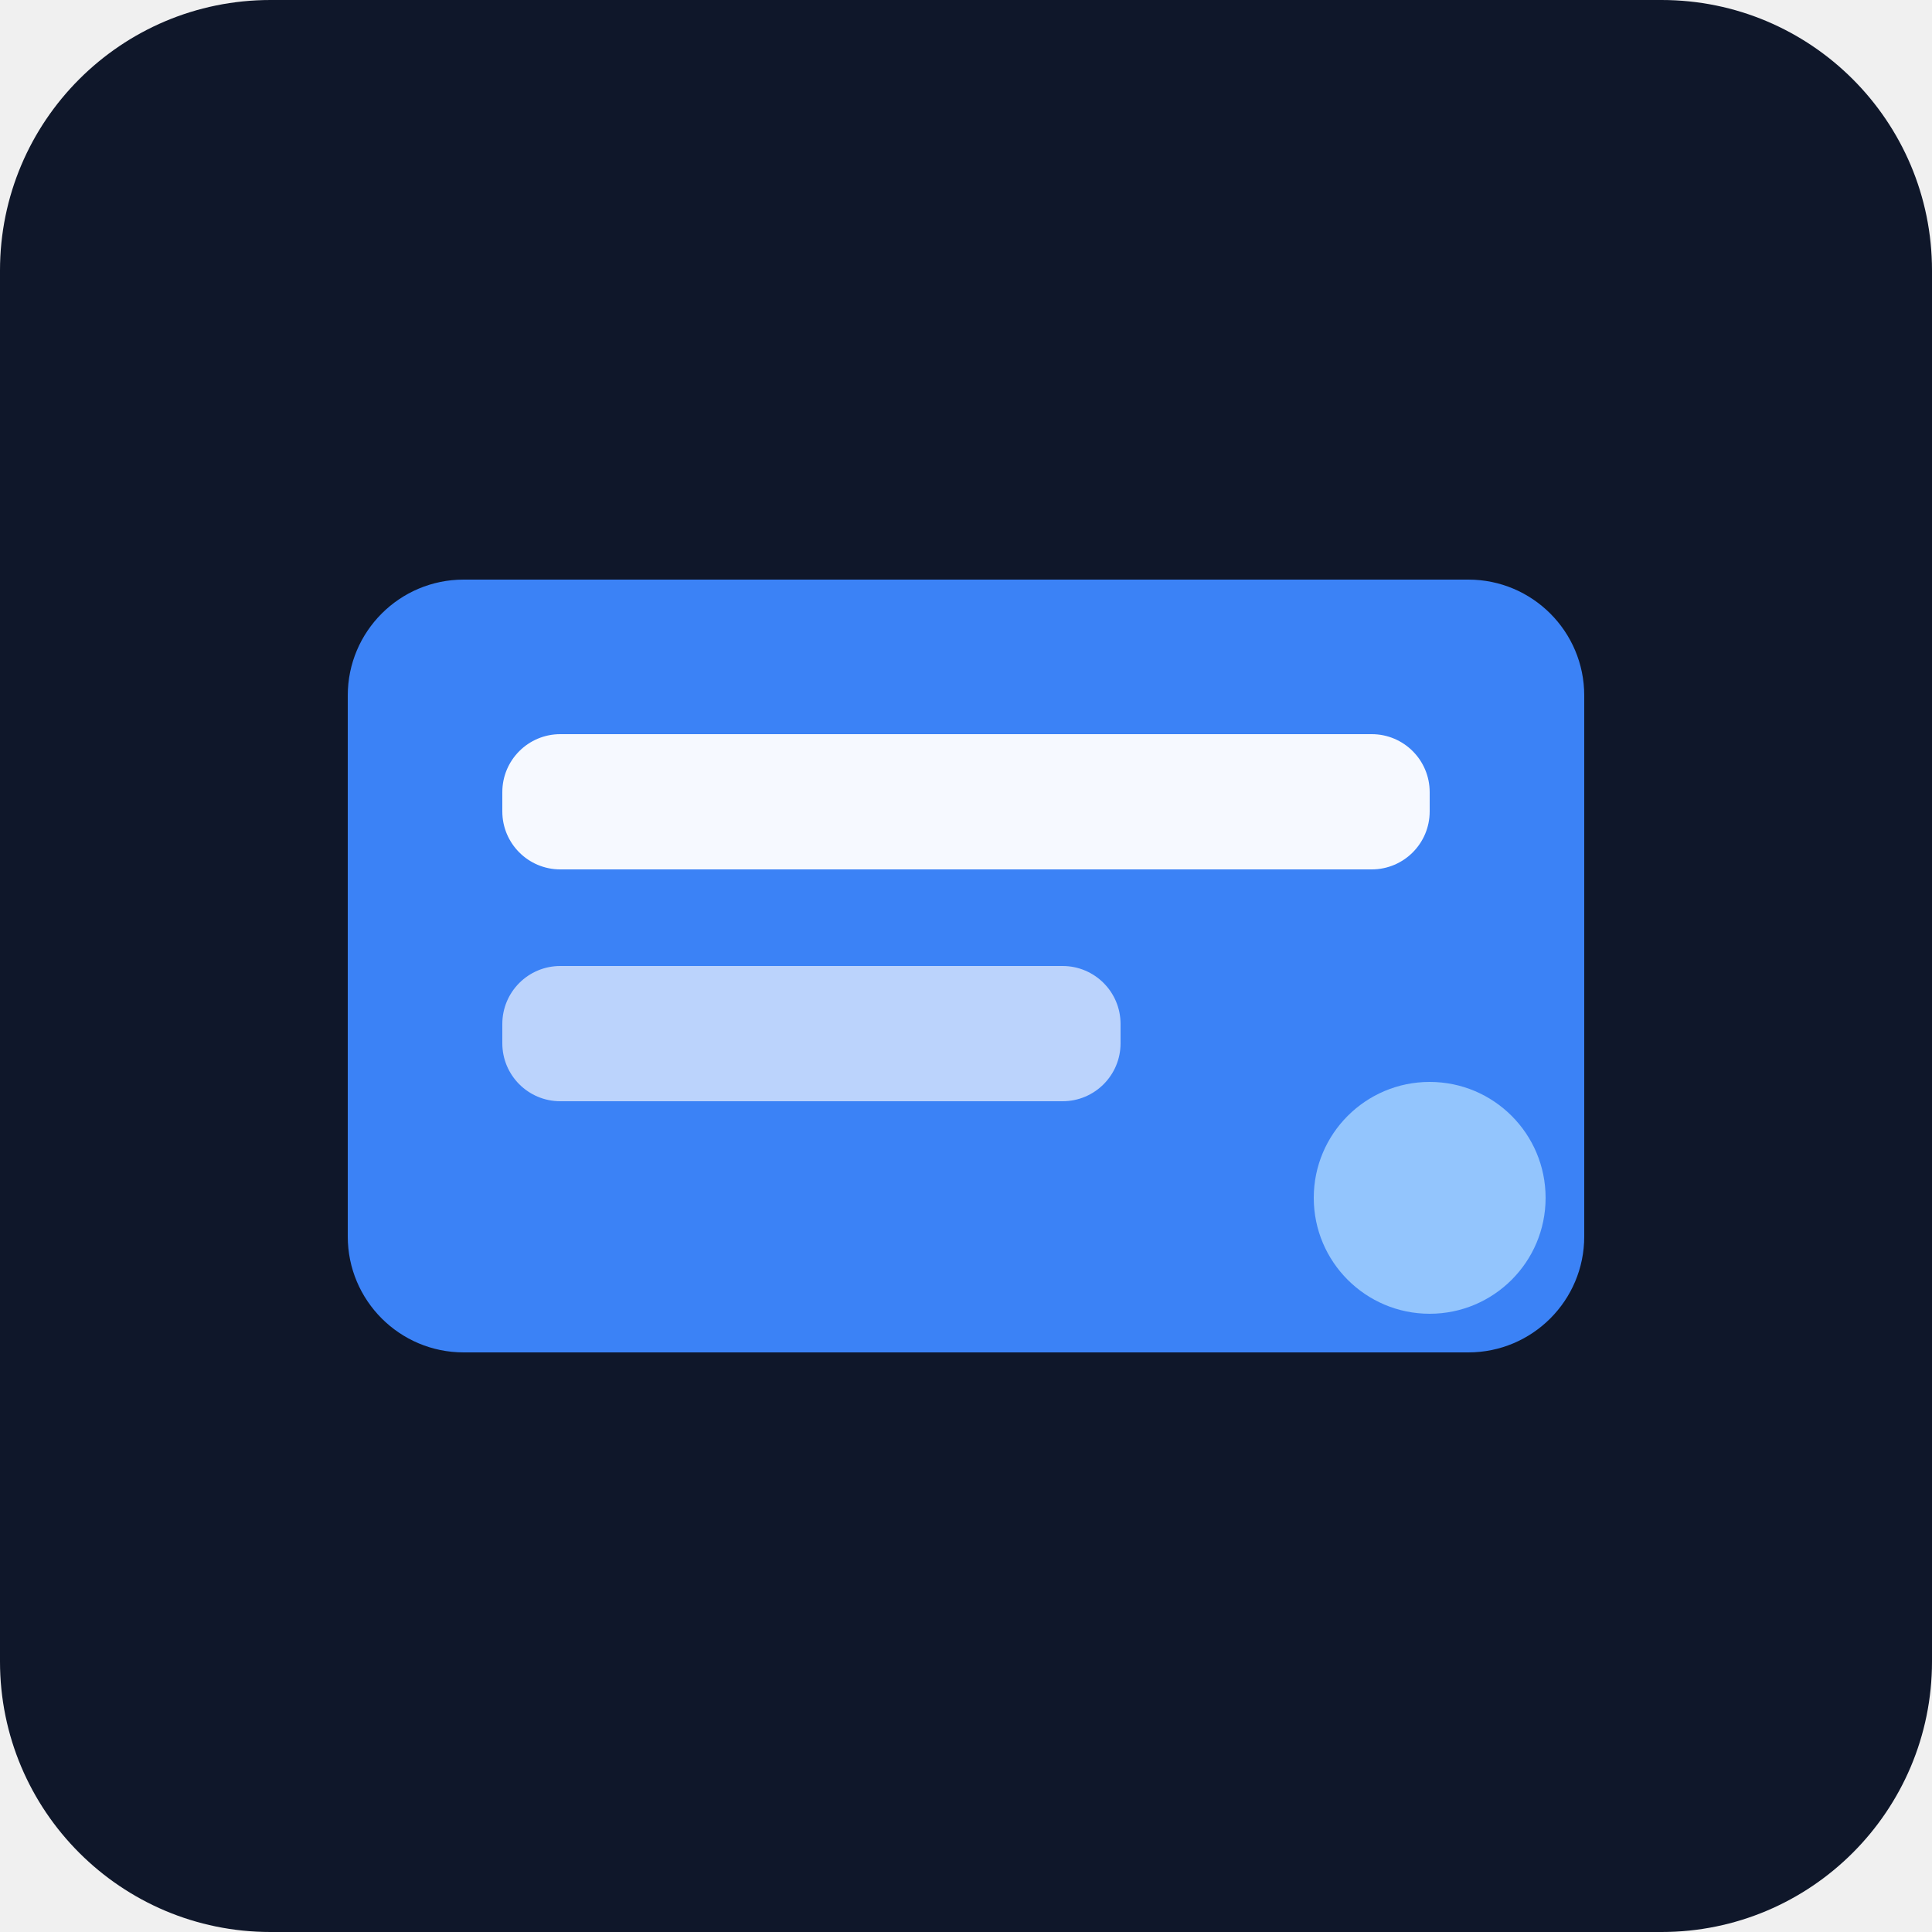
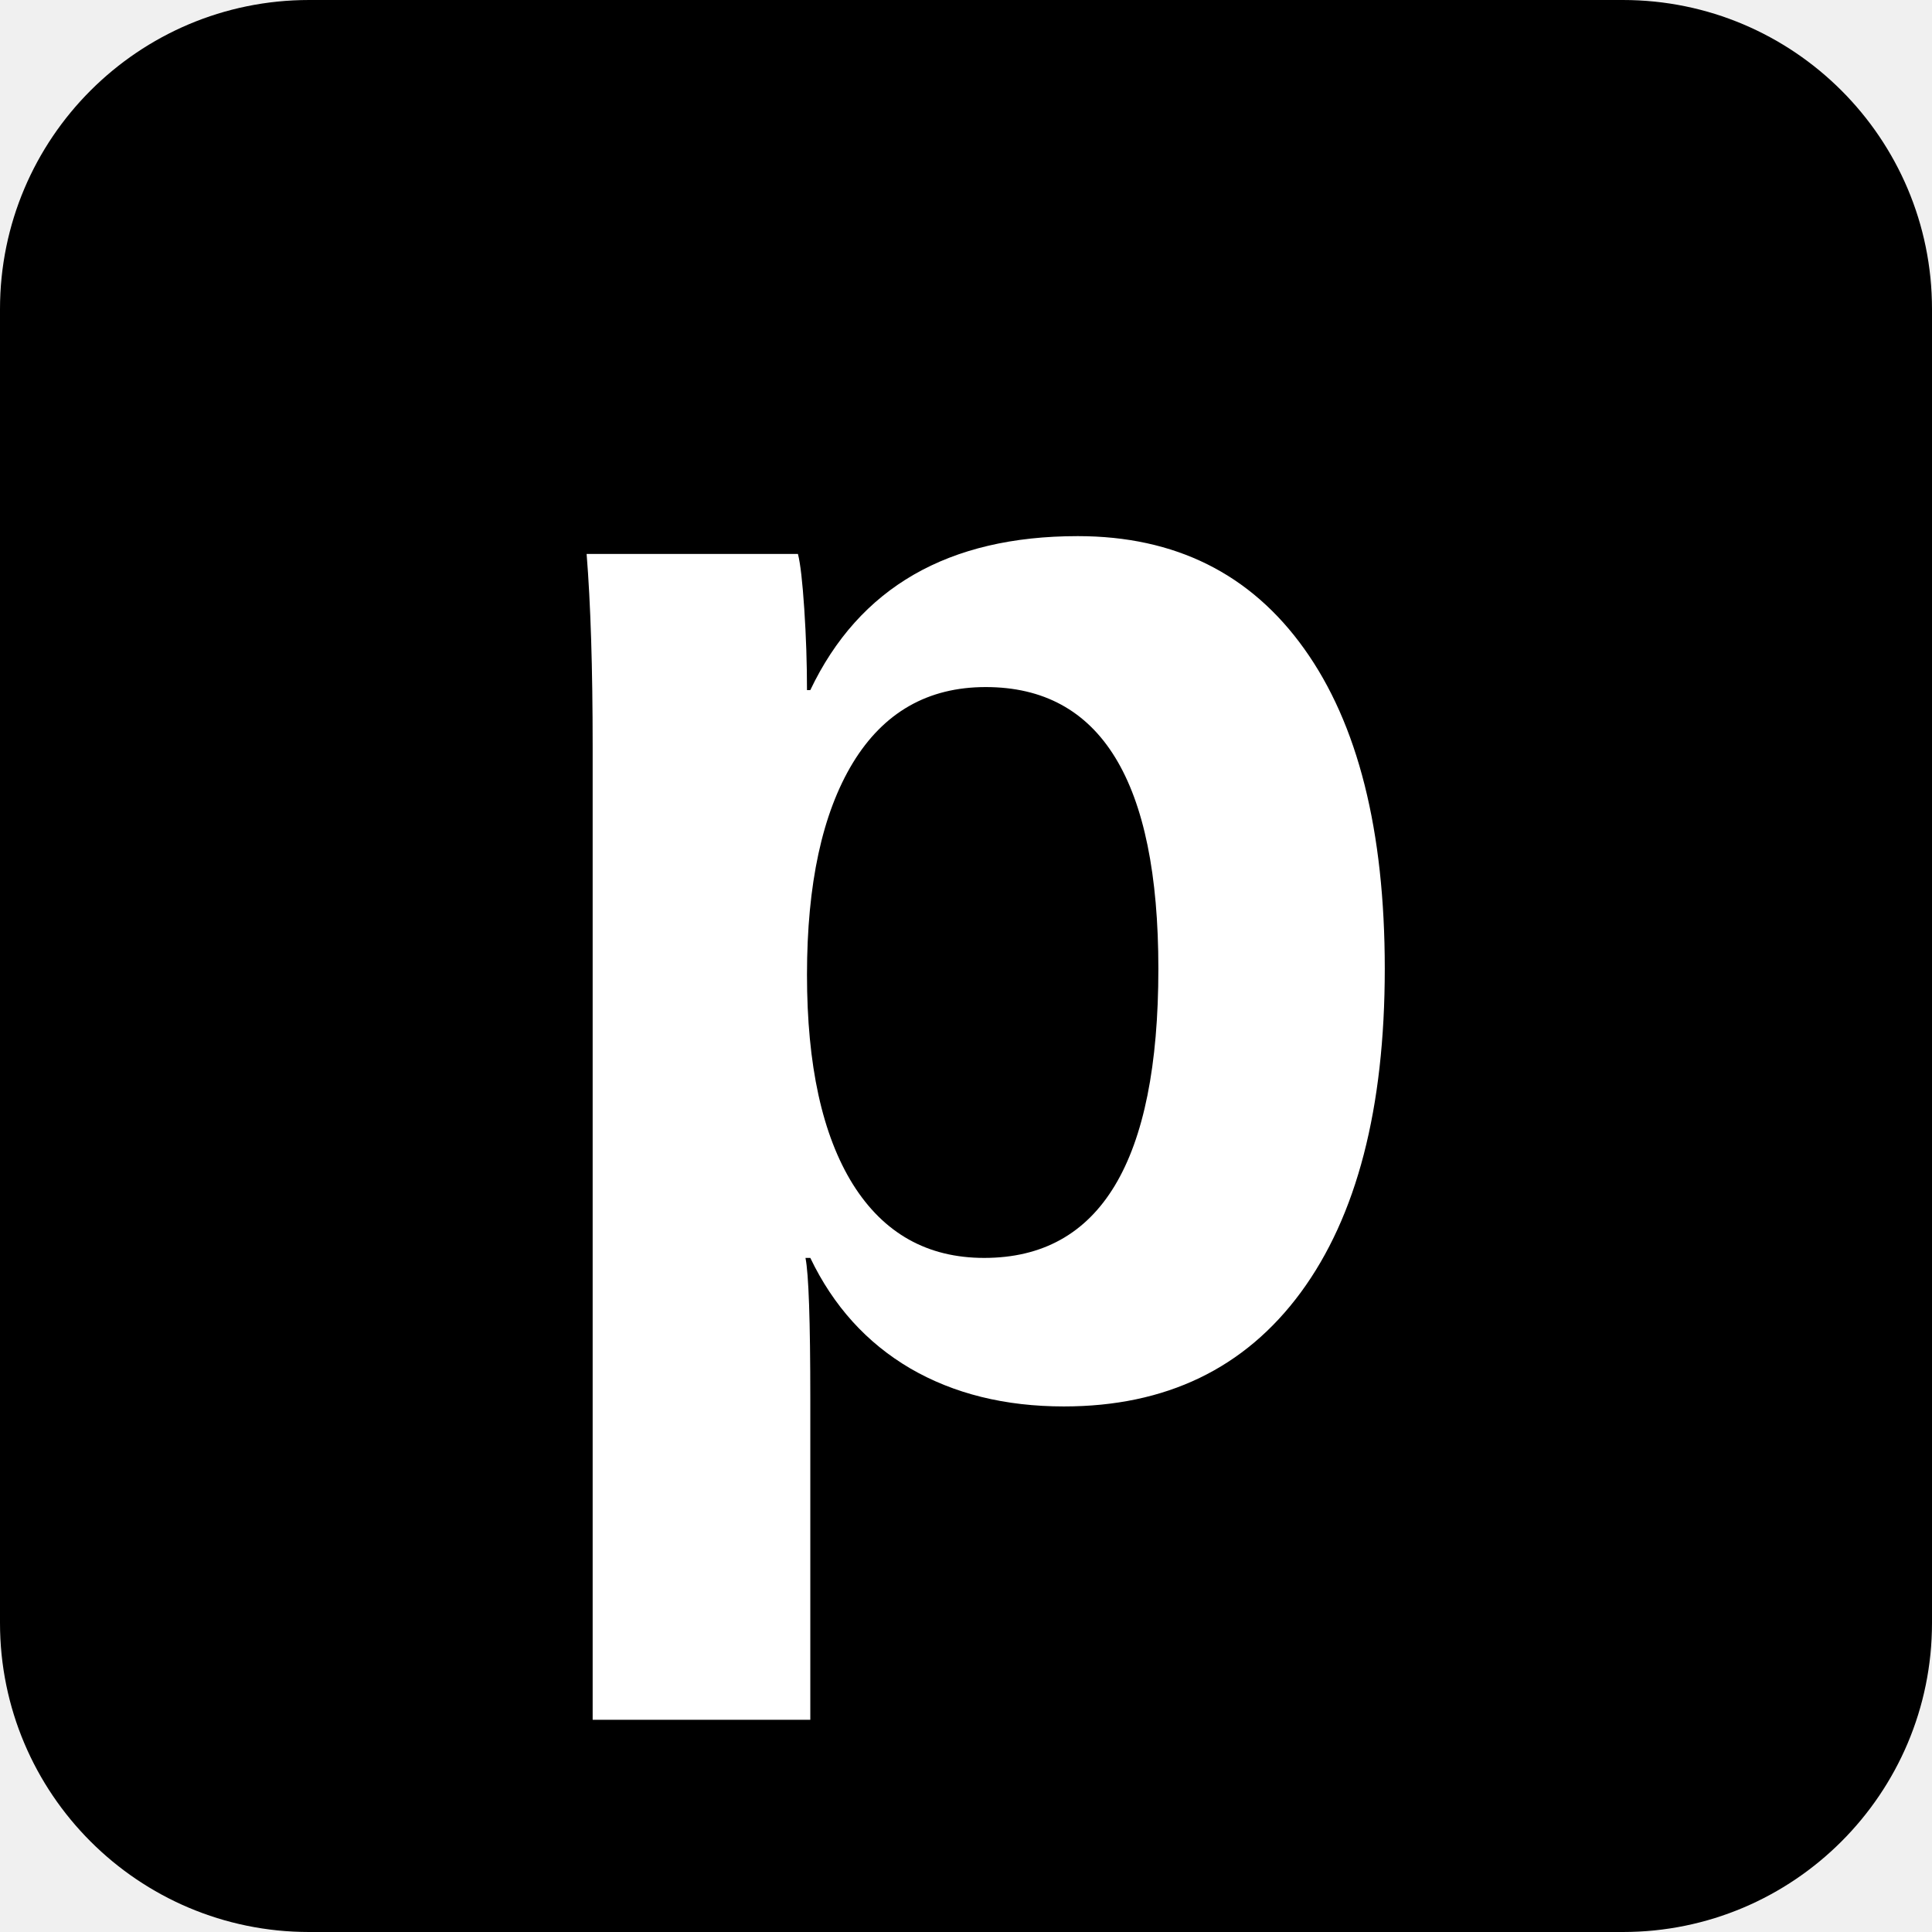
<svg xmlns="http://www.w3.org/2000/svg" viewBox="0 0 100 100">
-   <rect width="100" height="100" rx="14" fill="#0f172a" />
-   <rect x="18" y="30" width="64" height="40" rx="6" fill="#3b82f6" />
-   <rect x="26" y="38" width="48" height="7" rx="3" fill="#ffffff" opacity="0.95" />
-   <rect x="26" y="50" width="32" height="7" rx="3" fill="#ffffff" opacity="0.65" />
-   <circle cx="74" cy="62" r="6" fill="#93c5fd" />
+   <rect width="100" height="100" rx="16" ry="16" fill="#000000" />
+   <text x="50" y="72" font-family="Arial Black, Arial, sans-serif" font-size="82" font-weight="900" fill="#ffffff" text-anchor="middle">p</text>
</svg>
